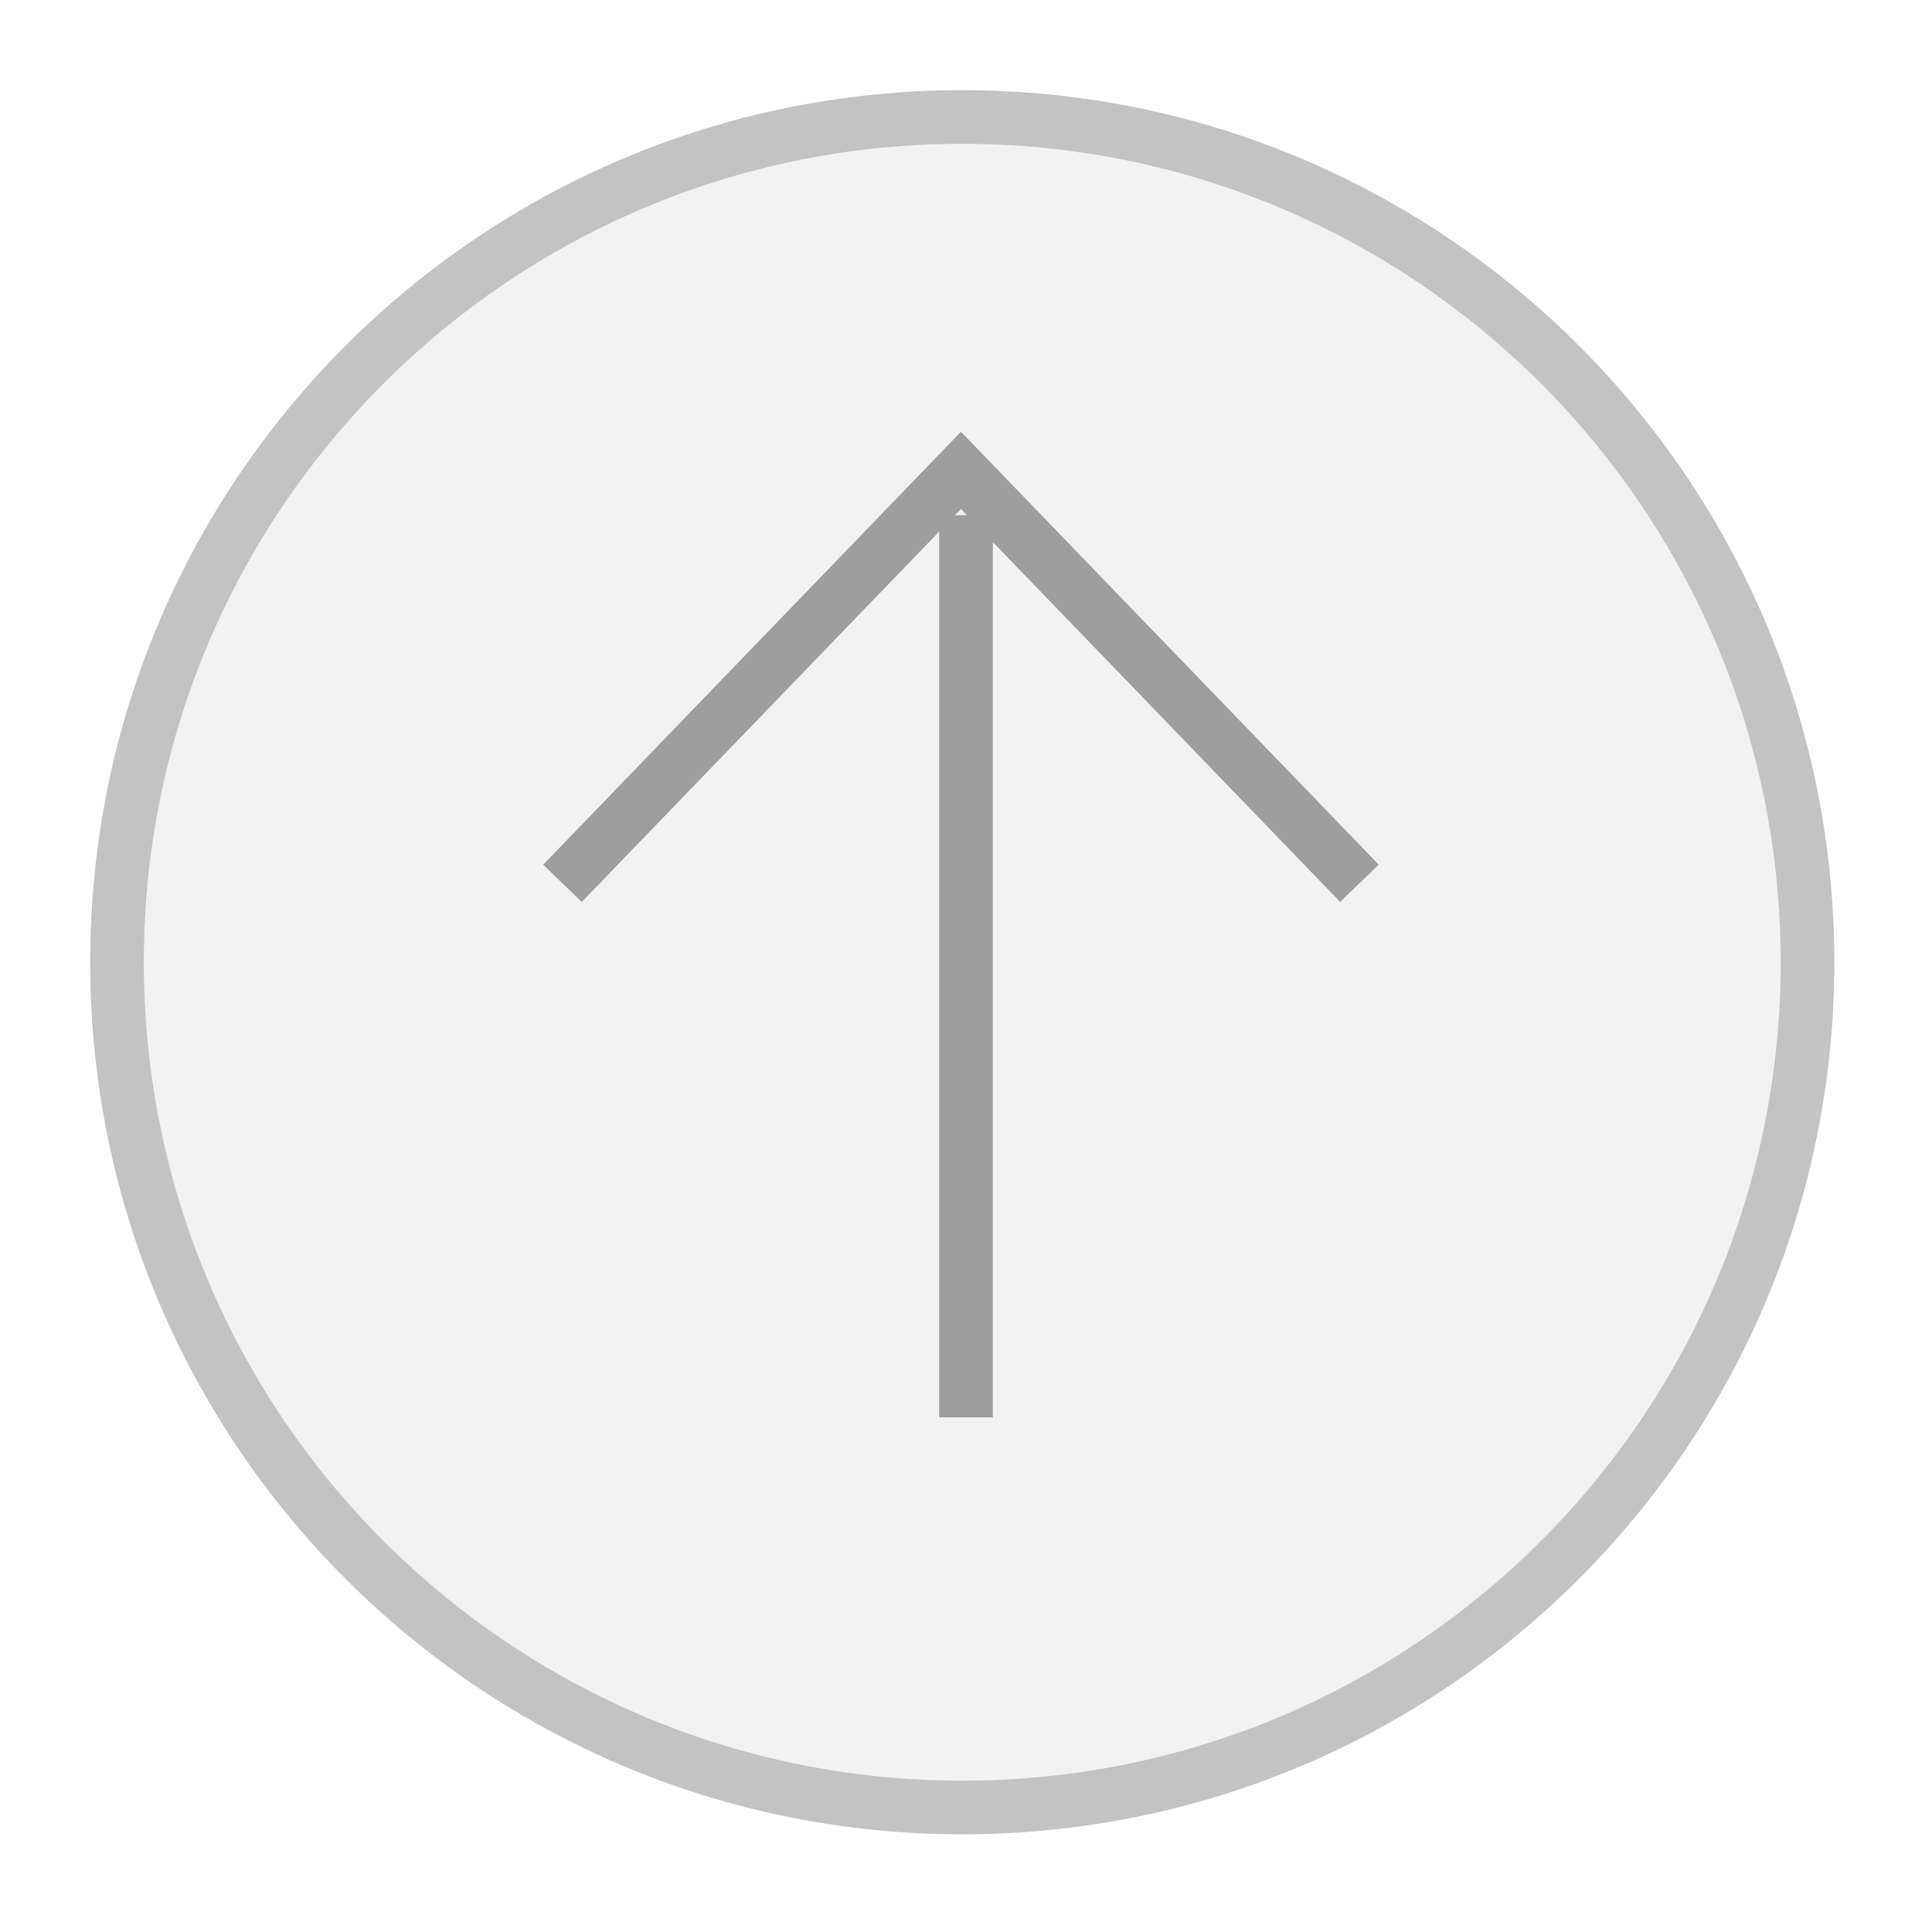
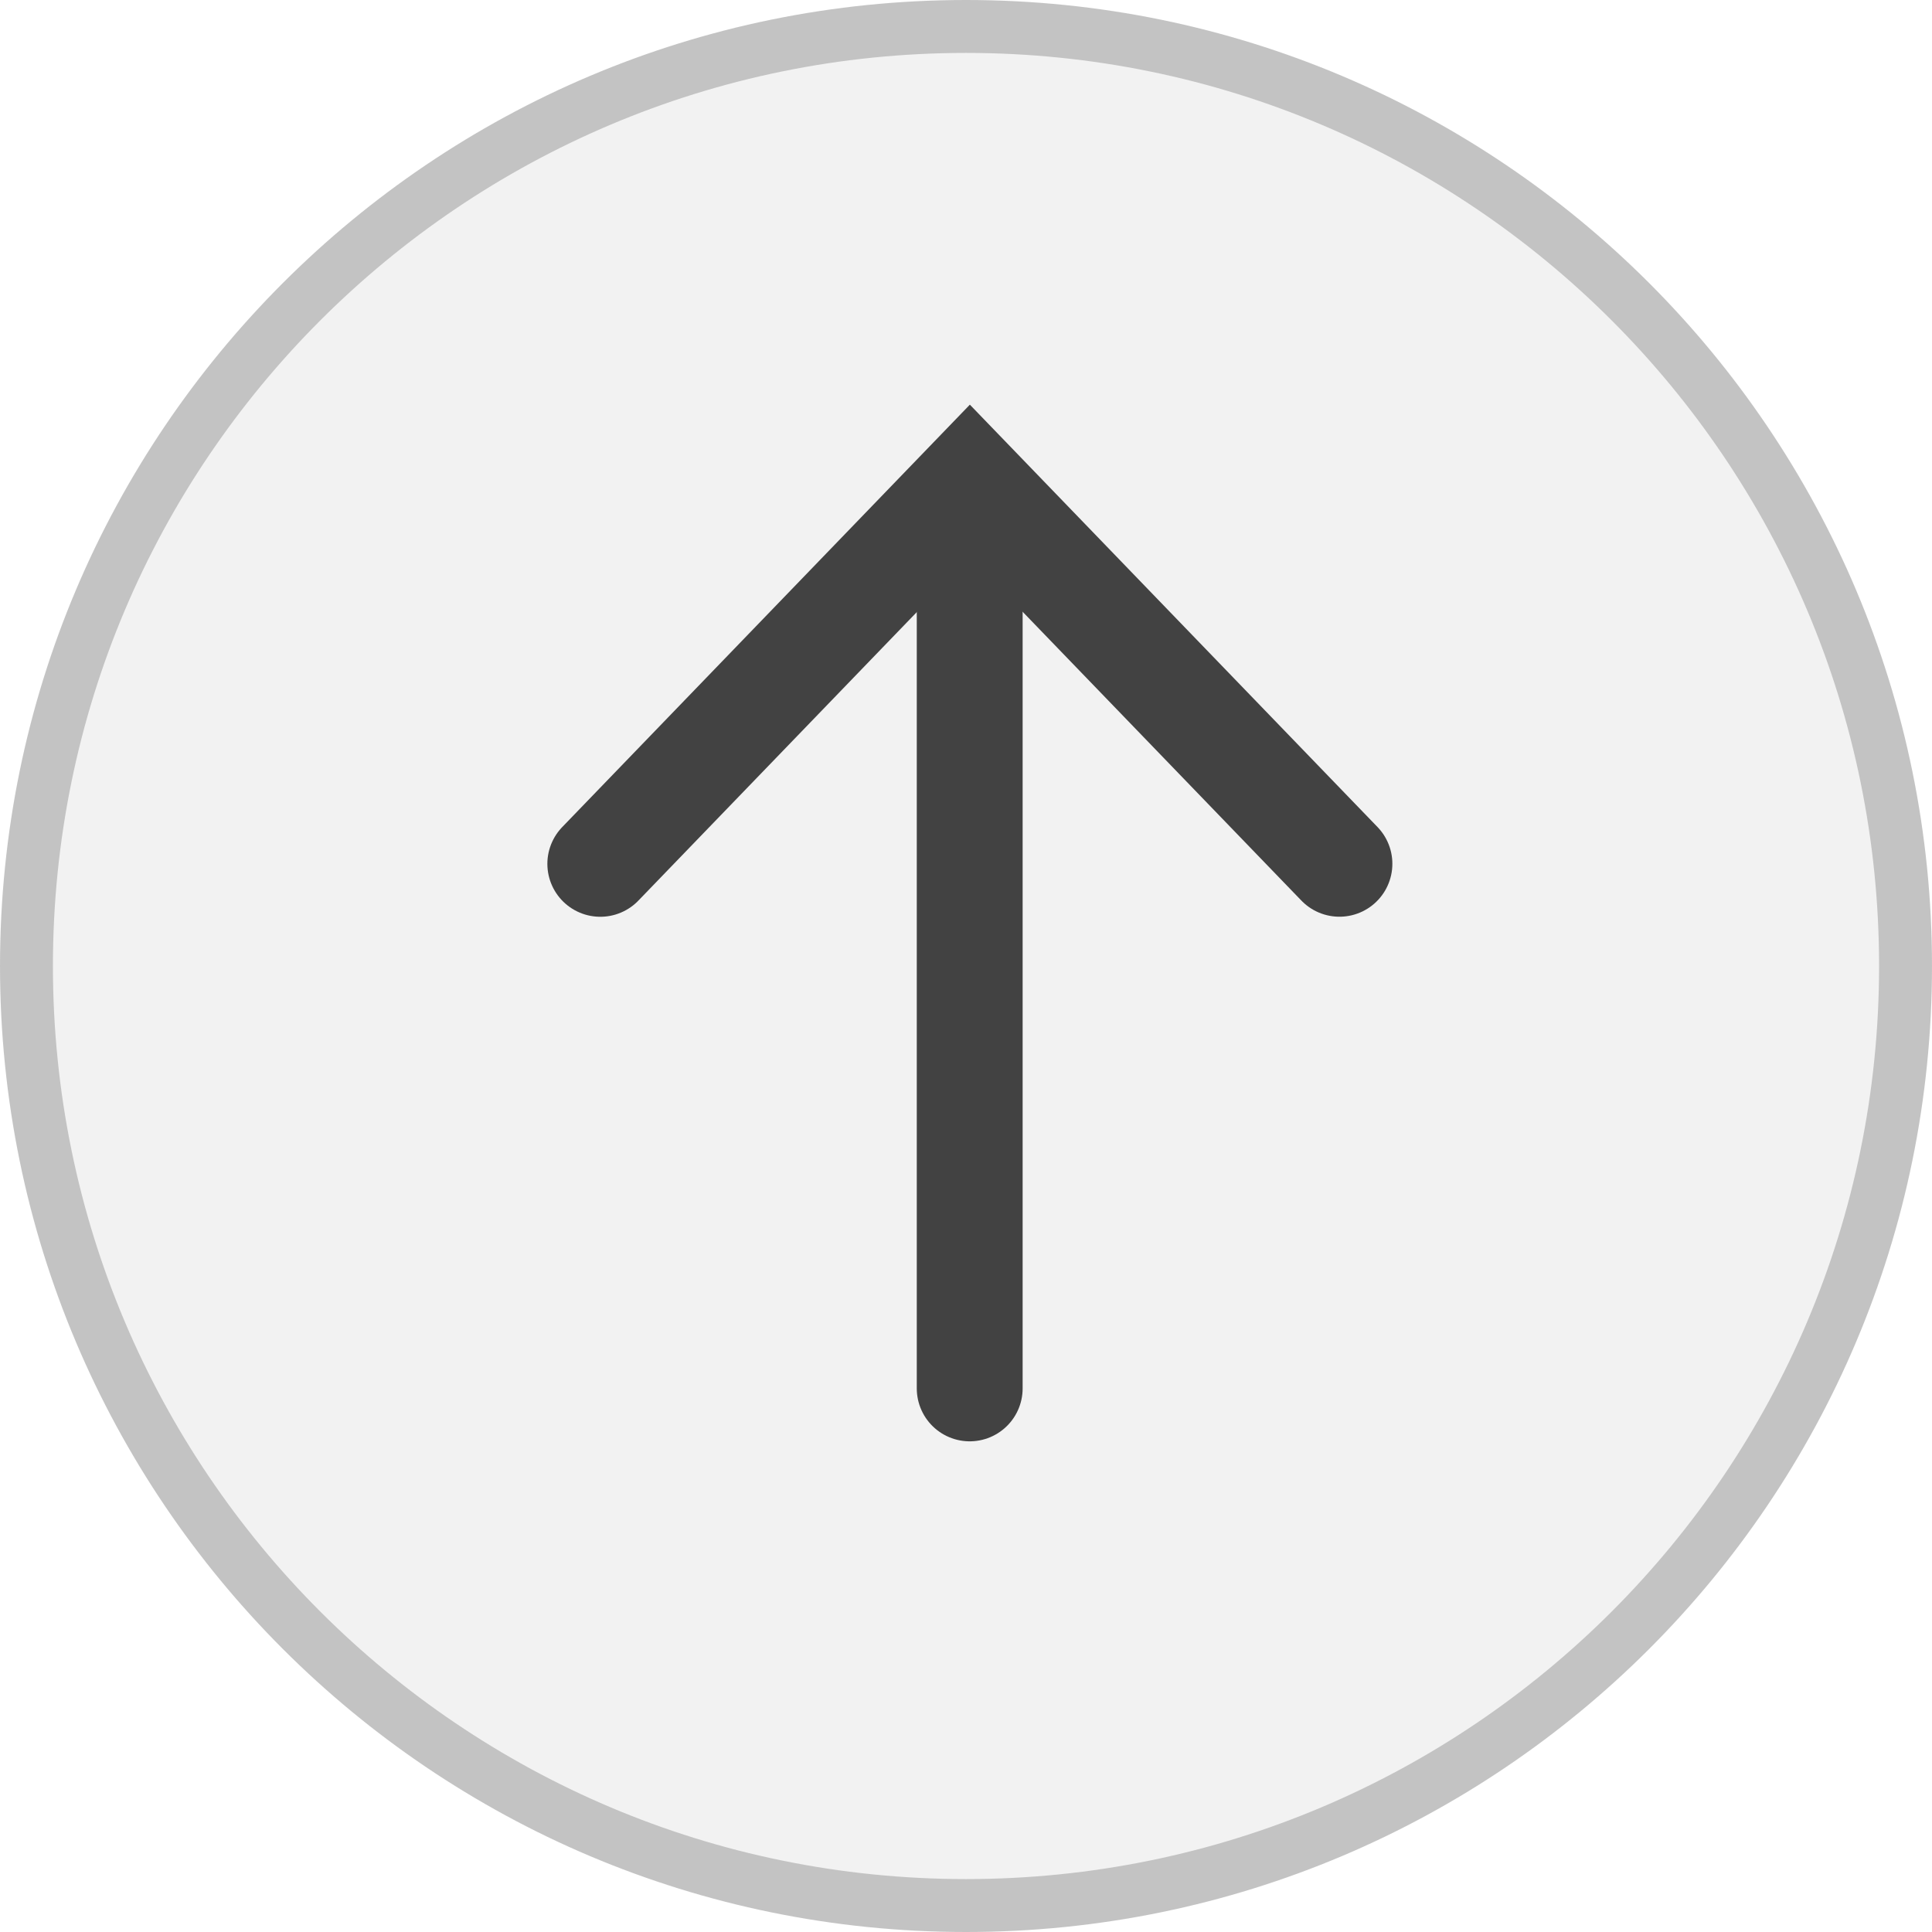
- <svg xmlns="http://www.w3.org/2000/svg" id="prefix__ic_circle_top" width="36" height="36" viewBox="0 0 36 36">
-   <path id="prefix__사각형_314" d="M0 0H36V36H0z" data-name="사각형 314" style="fill:transparent;opacity:.51" />
-   <circle id="prefix__타원_33" cx="15.75" cy="15.75" r="15.75" data-name="타원 33" transform="translate(2.18 2.18)" style="stroke-miterlimit:10;stroke-linecap:square;fill:#f1f1f1;stroke:#bdbdbd;opacity:.9" />
-   <path id="prefix__선_55" d="M0 0L0 15.81" data-name="선 55" transform="translate(18 10.1)" style="fill:none;stroke:#9e9e9e;stroke-miterlimit:10;stroke-linecap:square" />
-   <path id="prefix__패스_4147" d="M0 2.445L7.078-4.89l7.078 7.334" data-name="패스 4147" transform="translate(10.828 13.655)" style="fill:none;stroke:#9e9e9e;stroke-linecap:square" />
+ <svg xmlns="http://www.w3.org/2000/svg" width="36.5" height="36.5" viewBox="0 0 36.5 36.5">
+   <g id="prefix__ic_circle_top" transform="translate(.32 .32)">
+     <path id="prefix__사각형_314" d="M0 0H36V36H0z" data-name="사각형 314" style="fill:transparent;opacity:.51" />
+     <circle id="prefix__타원_33" cx="17.75" cy="17.75" r="17.75" data-name="타원 33" transform="translate(.18 .18)" style="stroke-miterlimit:10;fill:#f1f1f1;stroke:#bdbdbd;stroke-linecap:square;opacity:.9" />
+     <path id="prefix__선_55" d="M0 0L0 15.81" data-name="선 55" transform="translate(18 10.1)" style="fill:none;stroke:#424242;stroke-linecap:round;stroke-width:2px;stroke-miterlimit:10" />
+     <path id="prefix__패스_4147" d="M0 2.345L6.982-4.89l6.982 7.234" data-name="패스 4147" transform="translate(11.021 13.655)" style="fill:none;stroke:#424242;stroke-linecap:round;stroke-width:2px" />
+   </g>
</svg>
